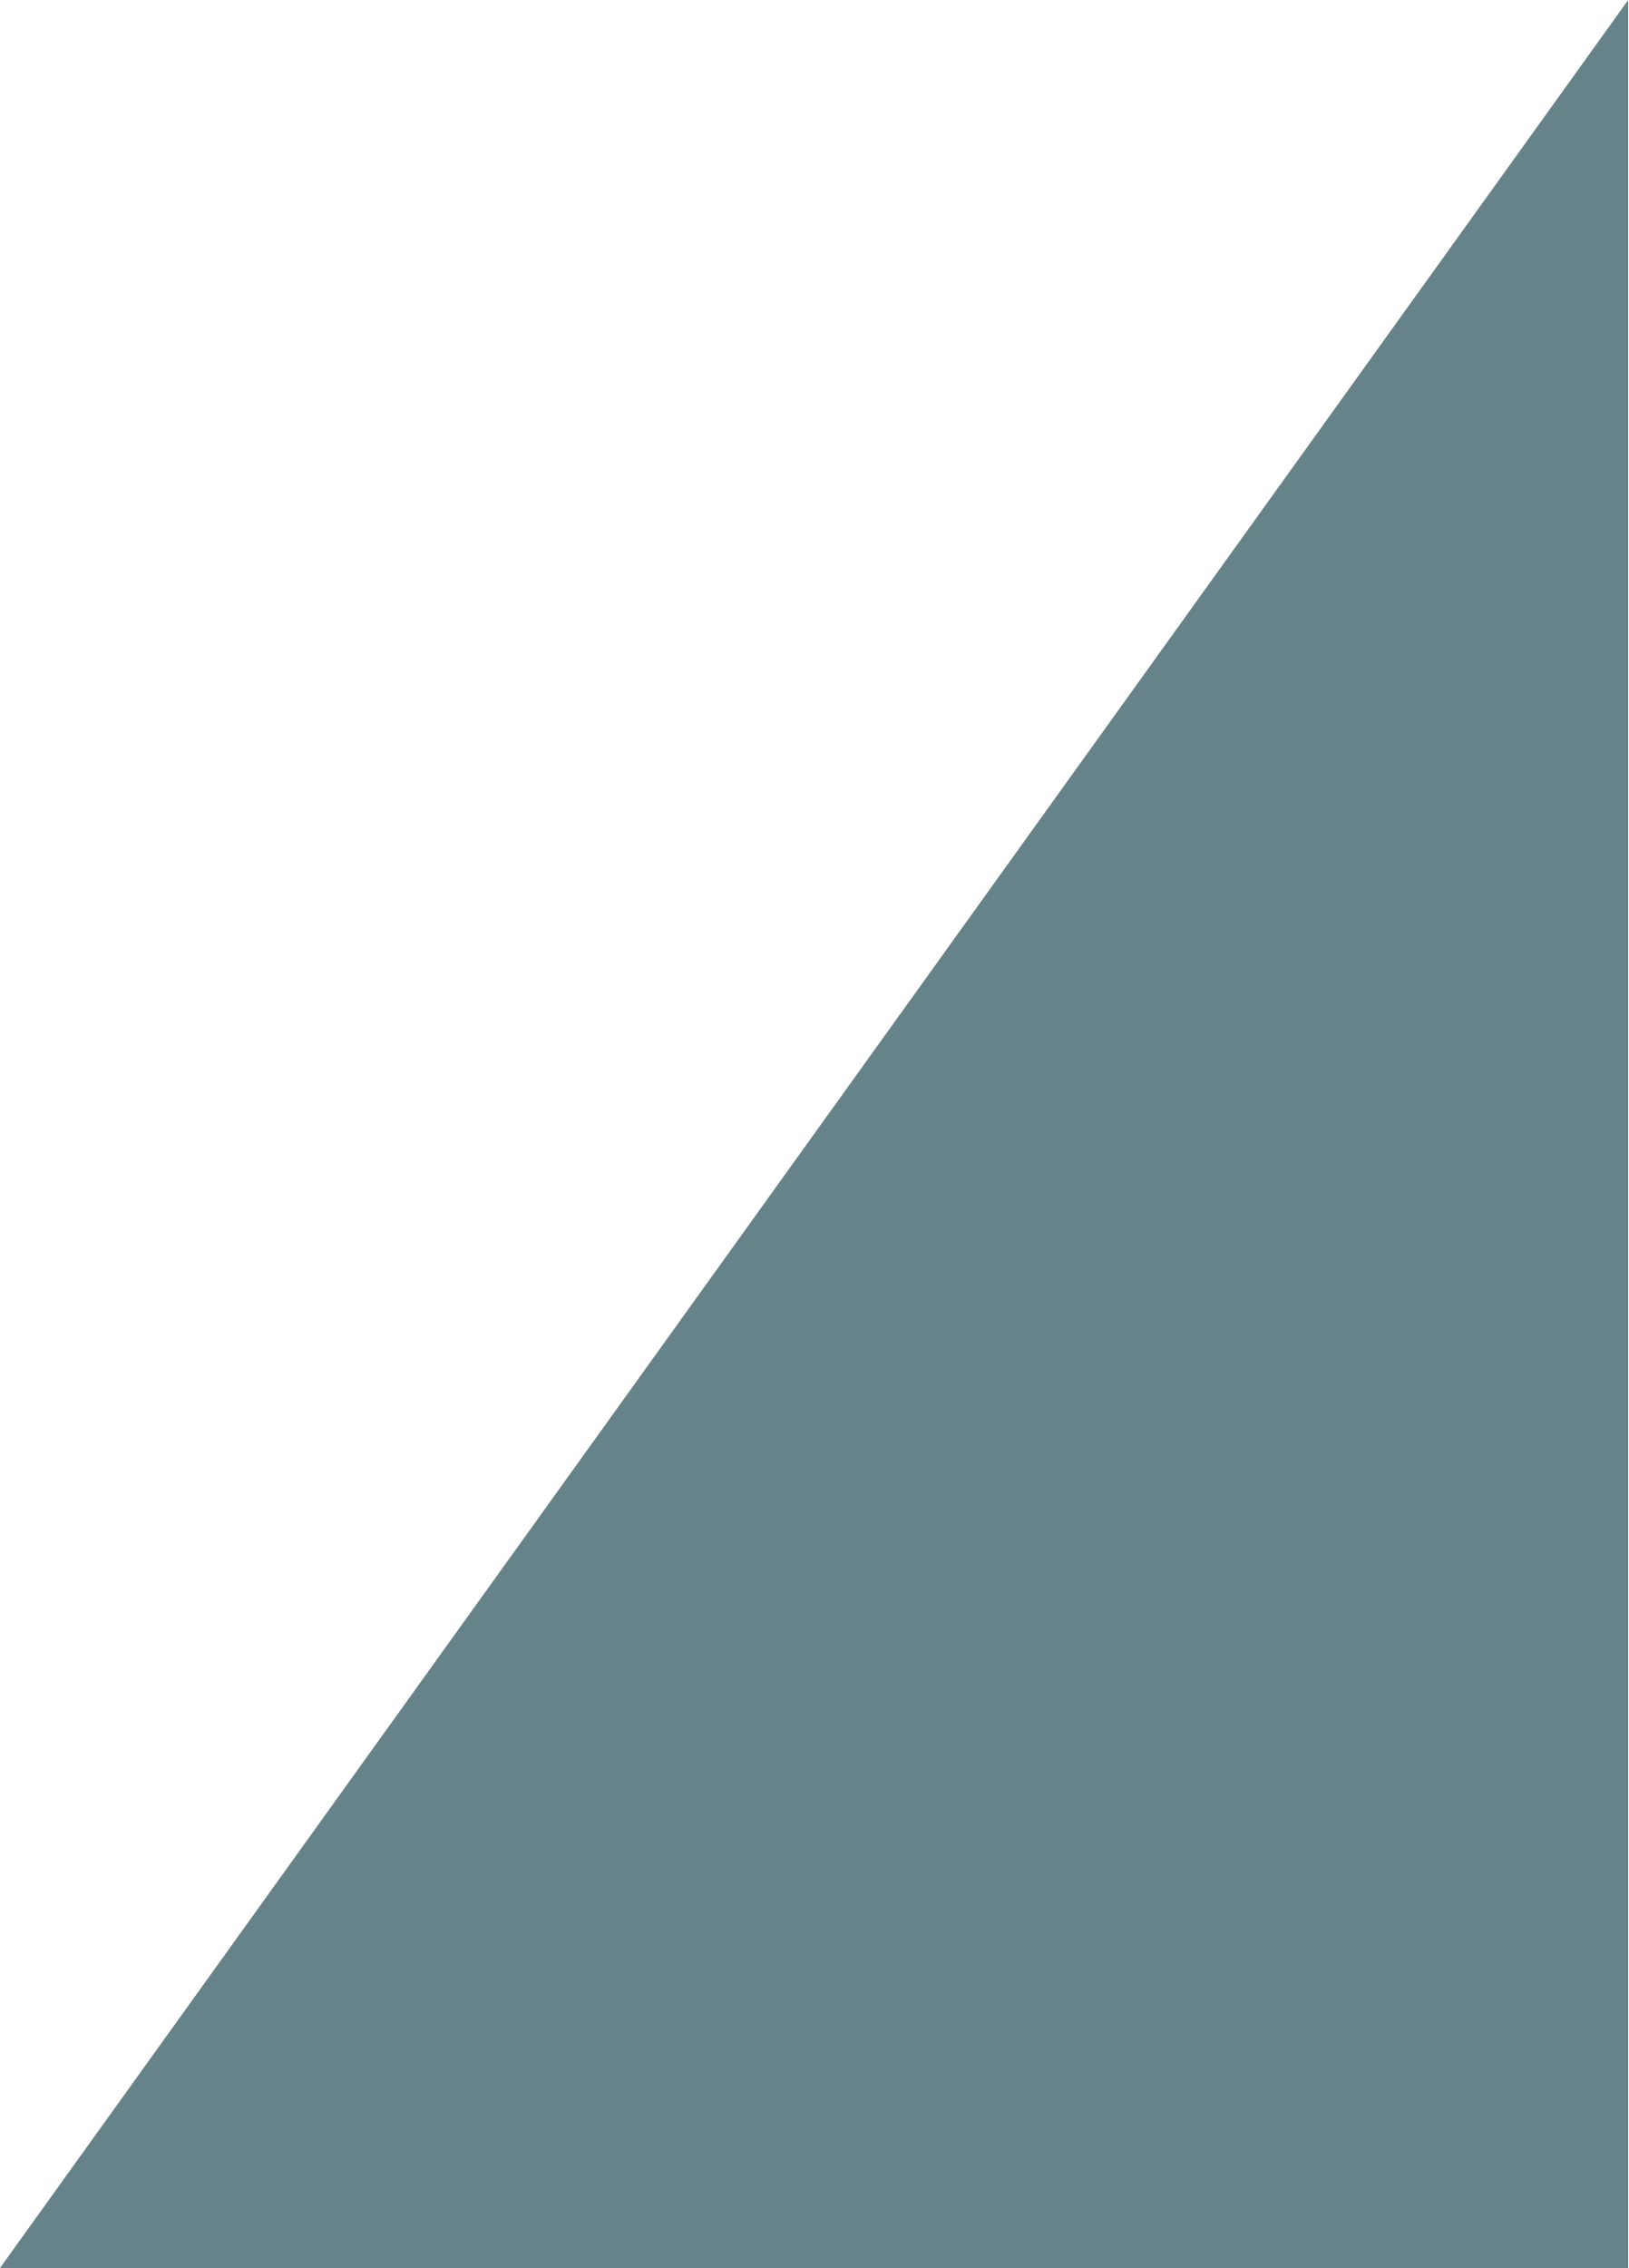
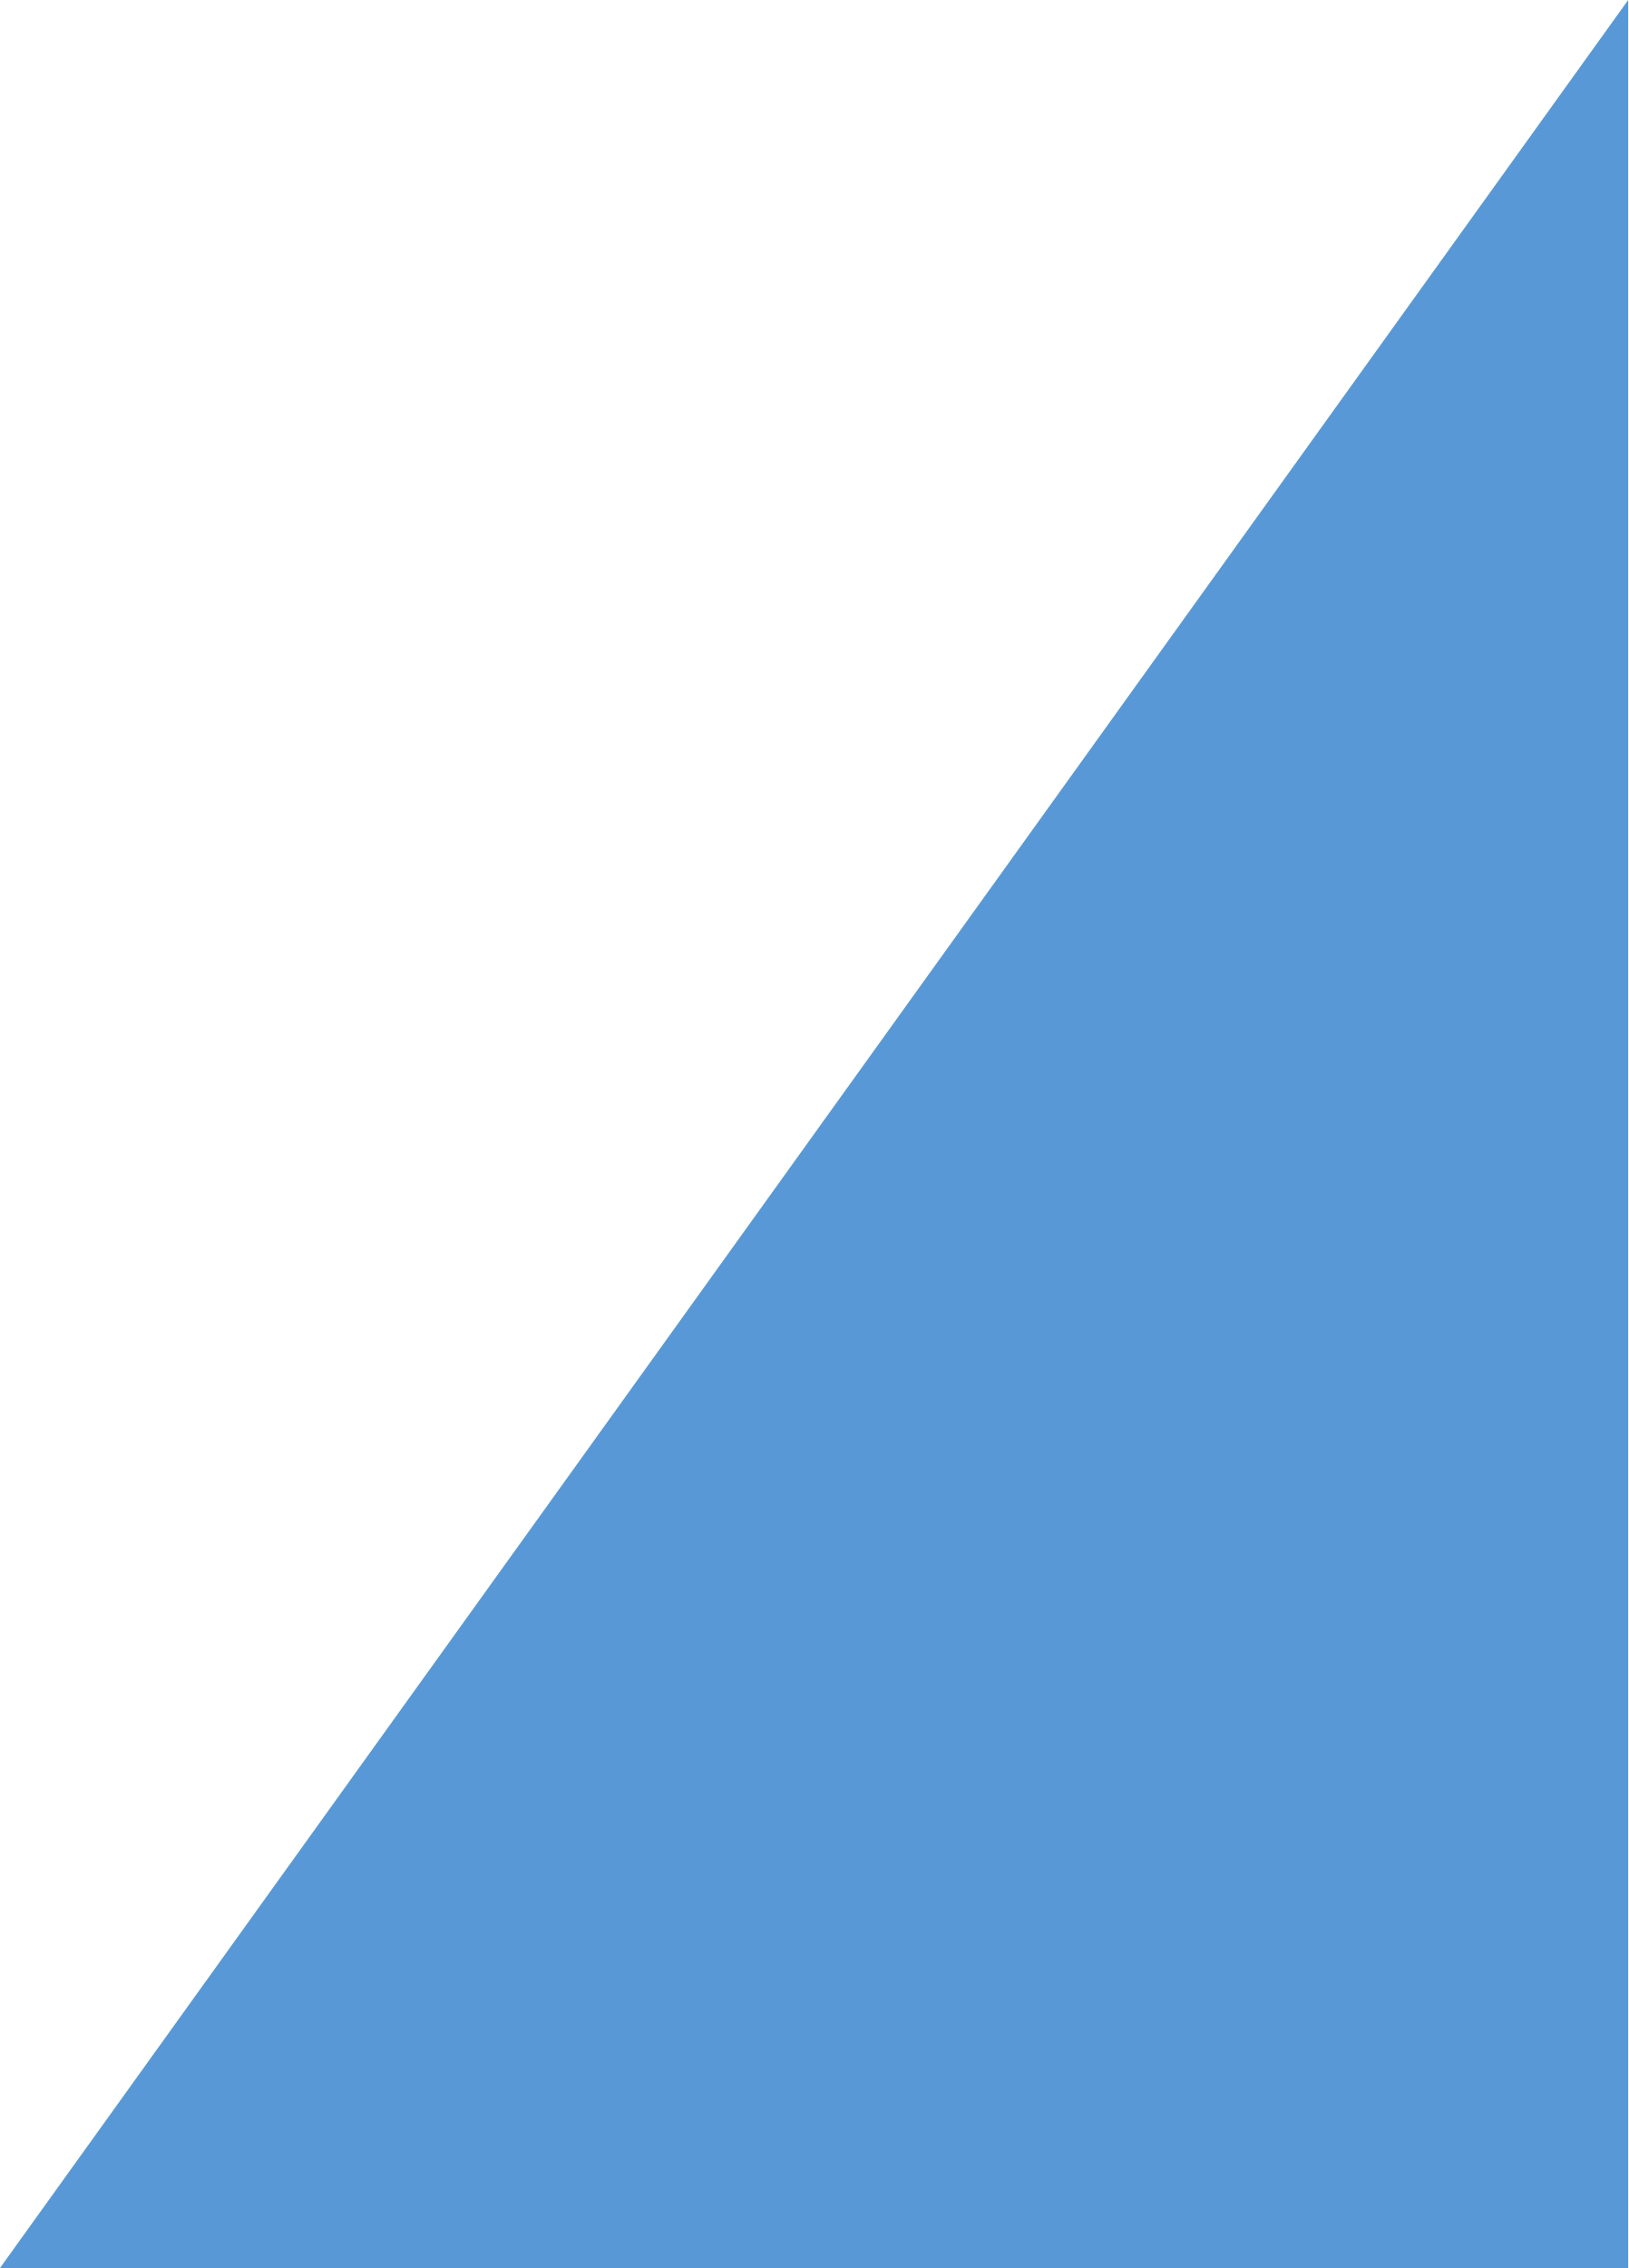
<svg xmlns="http://www.w3.org/2000/svg" version="1.1" width="382px" height="532px">
-   <g transform="matrix(1 0 0 1 -9 -9 )">
-     <path d="M 0 532  L 382 0  L 382 532  L 0 532  Z " fill-rule="nonzero" fill="#668389" stroke="none" transform="matrix(1 0 0 1 9 9 )" />
+   <g transform="matrix(1 0 0 1 -909 -9 )">
+     <path d="M 0 532  L 382 0  L 382 532  L 0 532  Z " fill-rule="nonzero" fill="#5898d7" stroke="none" transform="matrix(1 0 0 1 909 9 )" />
  </g>
</svg>
